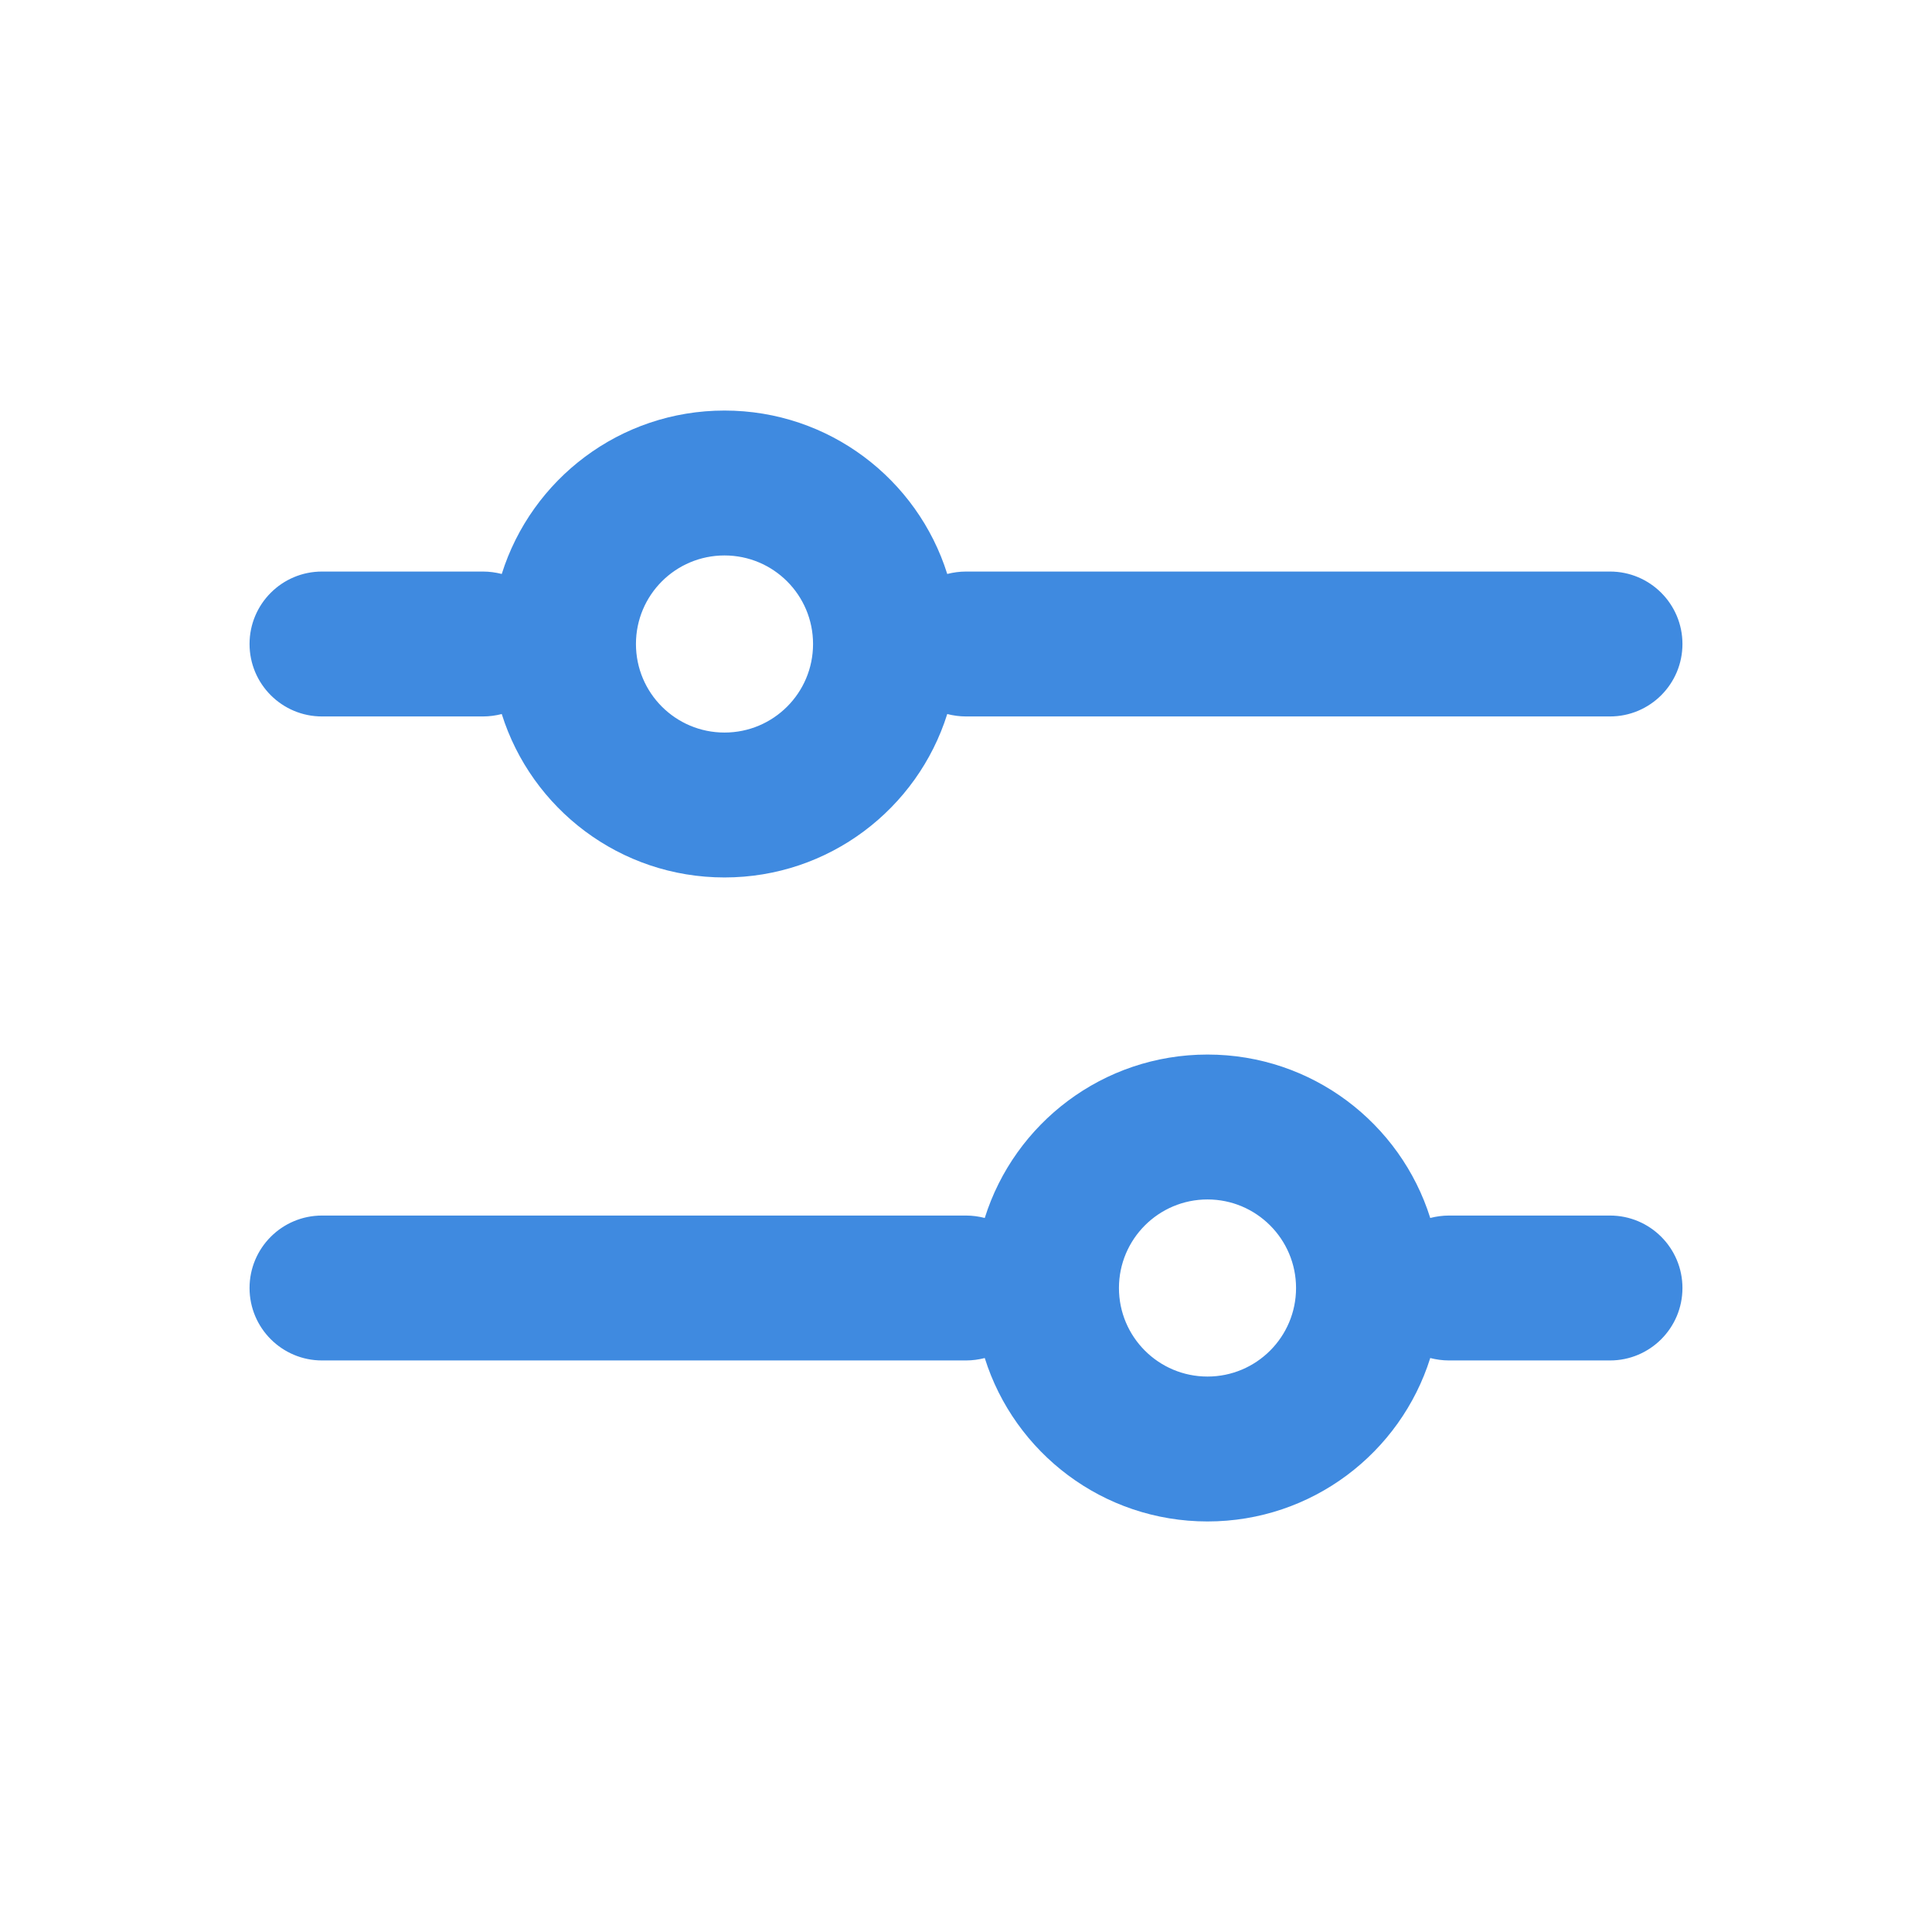
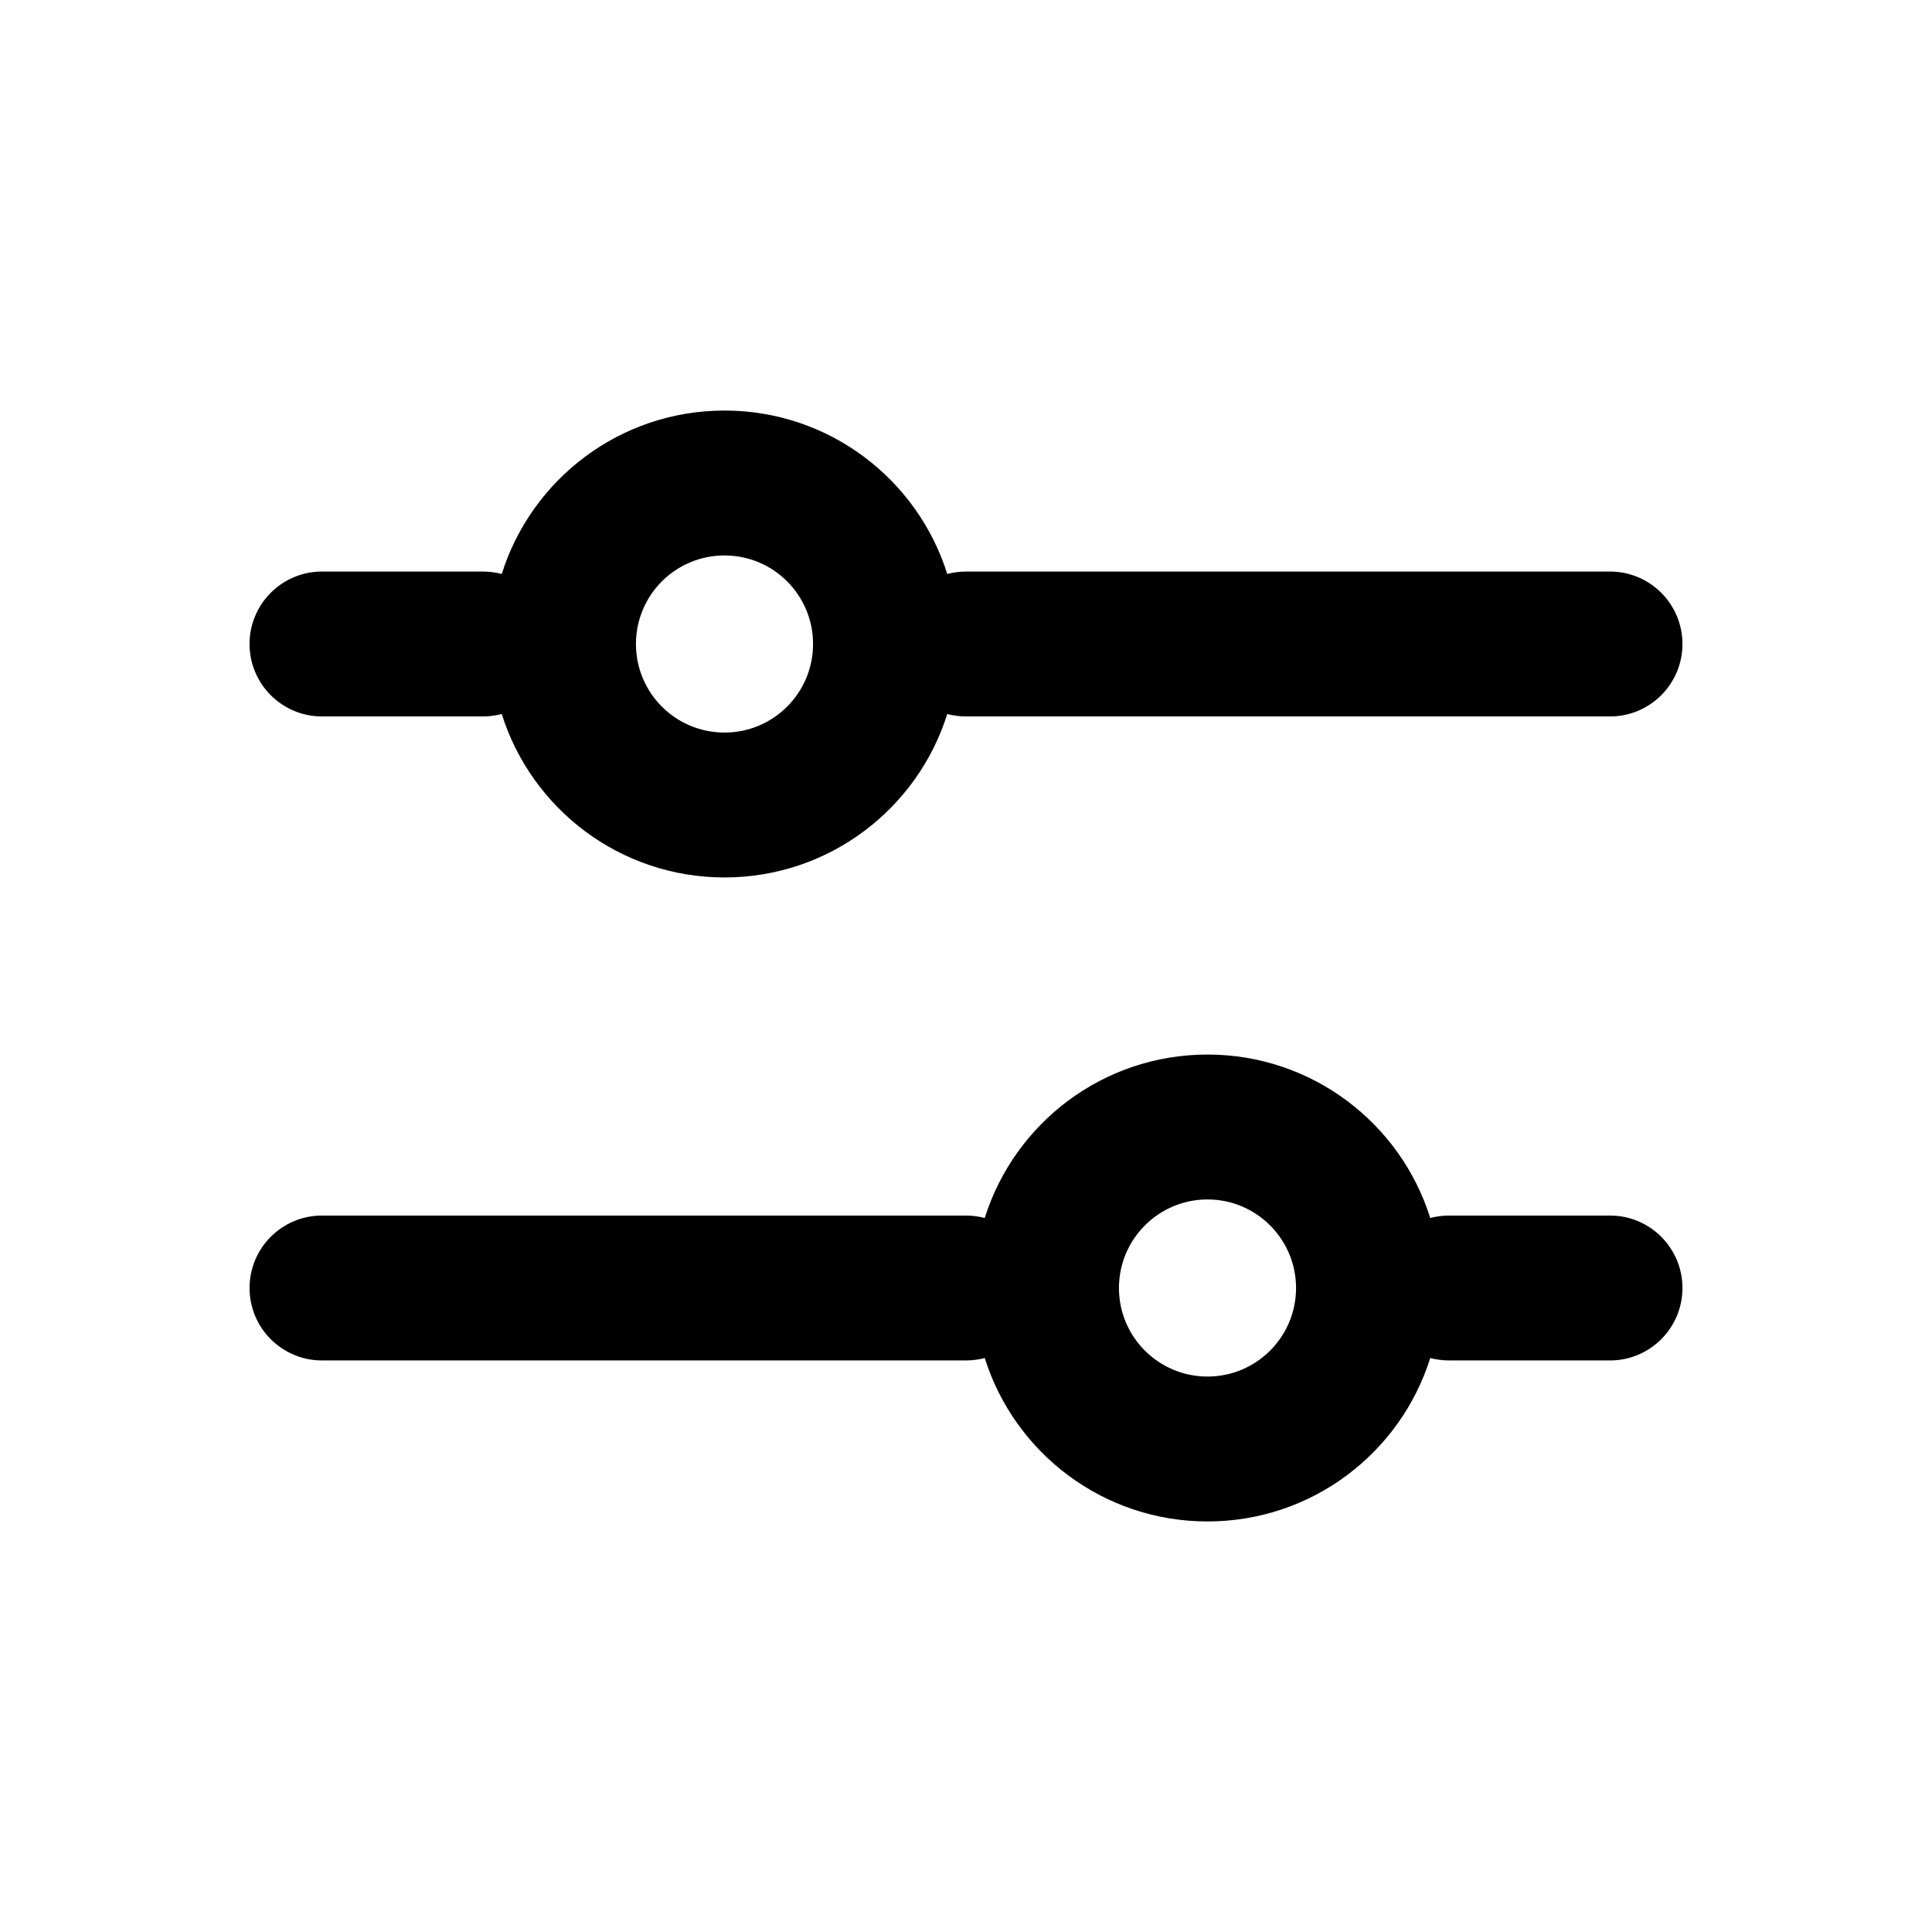
<svg xmlns="http://www.w3.org/2000/svg" width="24px" height="24px" viewBox="0 0 24 24" version="1.1">
  <g id="Icons/ic-preferences" stroke="none" stroke-width="1" fill="none" fill-rule="evenodd">
    <g>
      <rect id="Rectangle" x="0" y="0" width="24" height="24" />
-       <path d="M15,13.1 C16.299,13.1 17.398,13.954 17.767,15.13 C17.842,15.111 17.92,15.1 18,15.1 L20,15.1 C20.497,15.1 20.9,15.503 20.9,16 C20.9,16.497 20.497,16.9 20,16.9 L18,16.9 C17.92,16.9 17.842,16.889 17.767,16.87 C17.398,18.046 16.299,18.9 15,18.9 C13.701,18.9 12.602,18.046 12.233,16.87 C12.158,16.889 12.081,16.9 12,16.9 L4,16.9 C3.503,16.9 3.1,16.497 3.1,16 C3.1,15.503 3.503,15.1 4,15.1 L12,15.1 C12.081,15.1 12.158,15.111 12.233,15.13 C12.602,13.954 13.701,13.1 15,13.1 Z M15,14.9 C14.393,14.9 13.9,15.393 13.9,16 C13.9,16.608 14.393,17.1 15,17.1 C15.607,17.1 16.1,16.608 16.1,16 C16.1,15.393 15.607,14.9 15,14.9 Z M9,5.1 C10.299,5.1 11.398,5.954 11.767,7.13 C11.842,7.111 11.92,7.1 12,7.1 L12,7.1 L20,7.1 C20.497,7.1 20.9,7.503 20.9,8 C20.9,8.497 20.497,8.9 20,8.9 L20,8.9 L12,8.9 C11.92,8.9 11.842,8.889 11.767,8.87 C11.398,10.046 10.299,10.9 9,10.9 C7.701,10.9 6.602,10.046 6.233,8.87 C6.158,8.889 6.08,8.9 6,8.9 L6,8.9 L4,8.9 C3.503,8.9 3.1,8.497 3.1,8 C3.1,7.503 3.503,7.1 4,7.1 L4,7.1 L6,7.1 C6.08,7.1 6.158,7.111 6.233,7.13 C6.602,5.954 7.701,5.1 9,5.1 Z M9,6.9 C8.392,6.9 7.9,7.392 7.9,8 C7.9,8.608 8.392,9.1 9,9.1 C9.608,9.1 10.1,8.608 10.1,8 C10.1,7.392 9.608,6.9 9,6.9 Z" id="Icon" fill="#3F8AE0" />
+       <path d="M15,13.1 C16.299,13.1 17.398,13.954 17.767,15.13 C17.842,15.111 17.92,15.1 18,15.1 L20,15.1 C20.497,15.1 20.9,15.503 20.9,16 C20.9,16.497 20.497,16.9 20,16.9 L18,16.9 C17.92,16.9 17.842,16.889 17.767,16.87 C17.398,18.046 16.299,18.9 15,18.9 C13.701,18.9 12.602,18.046 12.233,16.87 C12.158,16.889 12.081,16.9 12,16.9 L4,16.9 C3.503,16.9 3.1,16.497 3.1,16 C3.1,15.503 3.503,15.1 4,15.1 L12,15.1 C12.081,15.1 12.158,15.111 12.233,15.13 C12.602,13.954 13.701,13.1 15,13.1 Z M15,14.9 C14.393,14.9 13.9,15.393 13.9,16 C13.9,16.608 14.393,17.1 15,17.1 C15.607,17.1 16.1,16.608 16.1,16 C16.1,15.393 15.607,14.9 15,14.9 Z M9,5.1 C10.299,5.1 11.398,5.954 11.767,7.13 C11.842,7.111 11.92,7.1 12,7.1 L12,7.1 L20,7.1 C20.497,7.1 20.9,7.503 20.9,8 C20.9,8.497 20.497,8.9 20,8.9 L20,8.9 L12,8.9 C11.92,8.9 11.842,8.889 11.767,8.87 C11.398,10.046 10.299,10.9 9,10.9 C7.701,10.9 6.602,10.046 6.233,8.87 C6.158,8.889 6.08,8.9 6,8.9 L6,8.9 L4,8.9 C3.503,8.9 3.1,8.497 3.1,8 C3.1,7.503 3.503,7.1 4,7.1 L4,7.1 L6,7.1 C6.08,7.1 6.158,7.111 6.233,7.13 C6.602,5.954 7.701,5.1 9,5.1 Z M9,6.9 C8.392,6.9 7.9,7.392 7.9,8 C7.9,8.608 8.392,9.1 9,9.1 C9.608,9.1 10.1,8.608 10.1,8 C10.1,7.392 9.608,6.9 9,6.9 Z" id="Icon" fill="currentColor" />
    </g>
  </g>
</svg>
